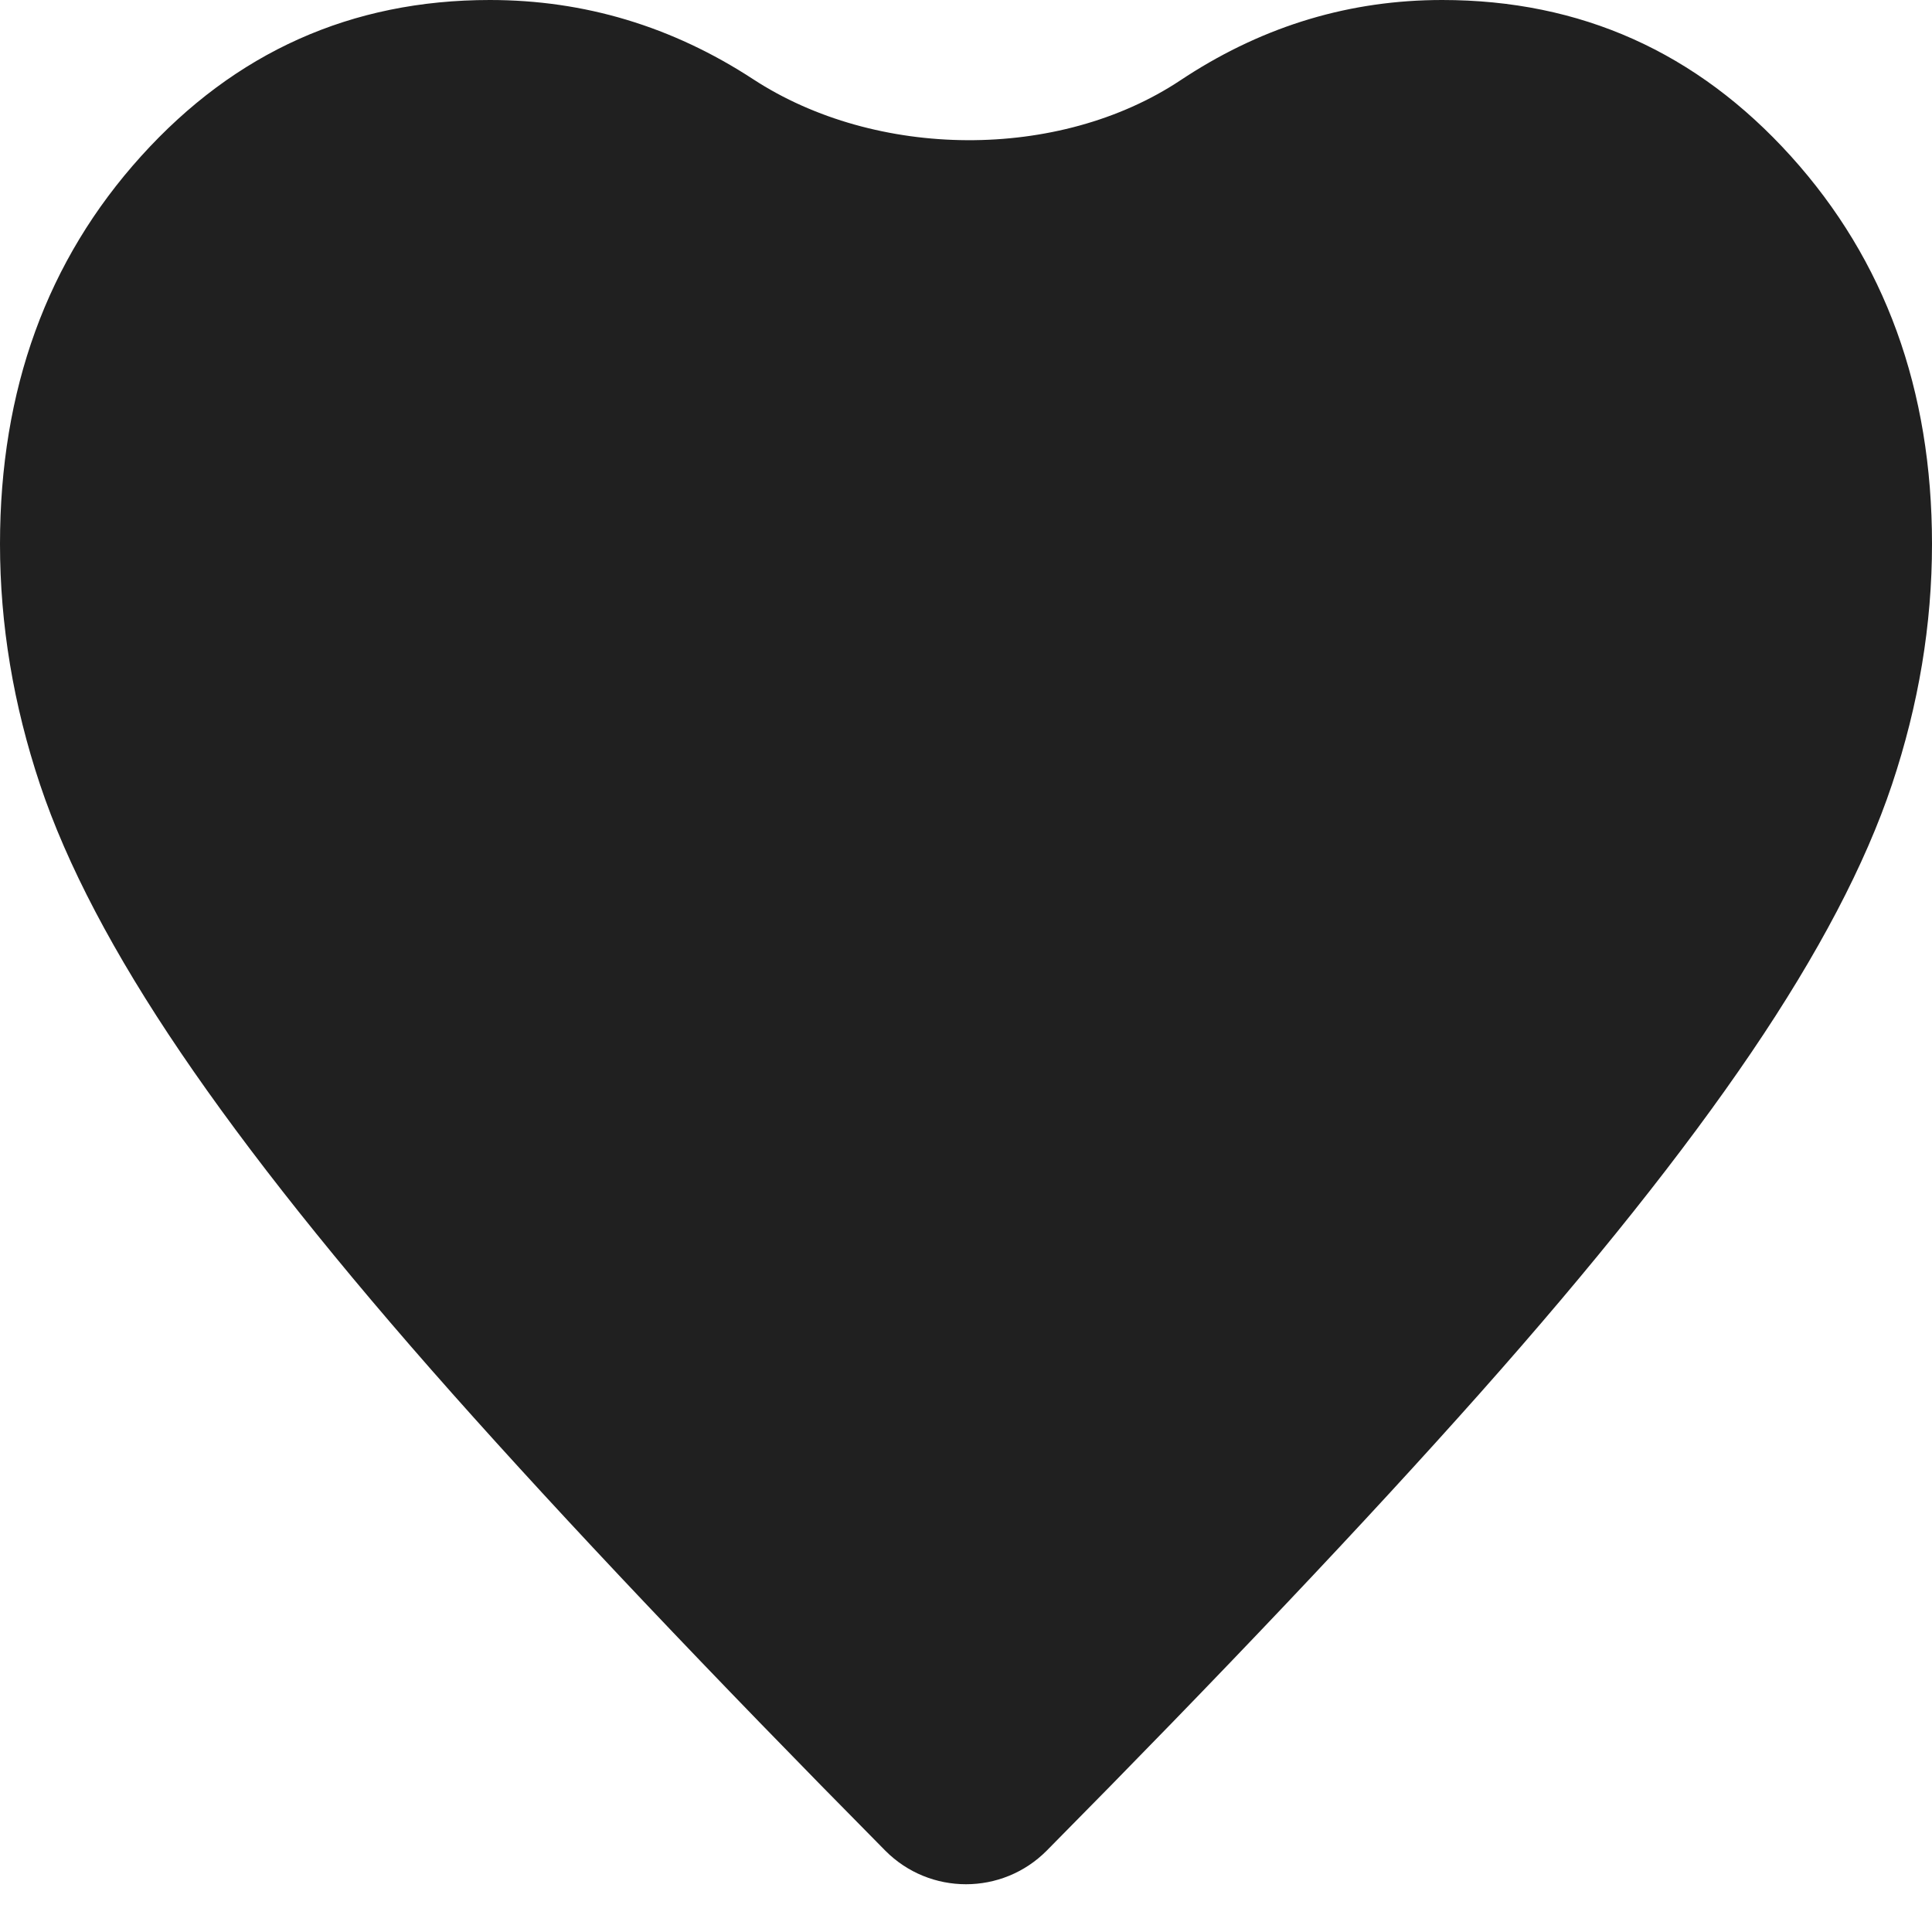
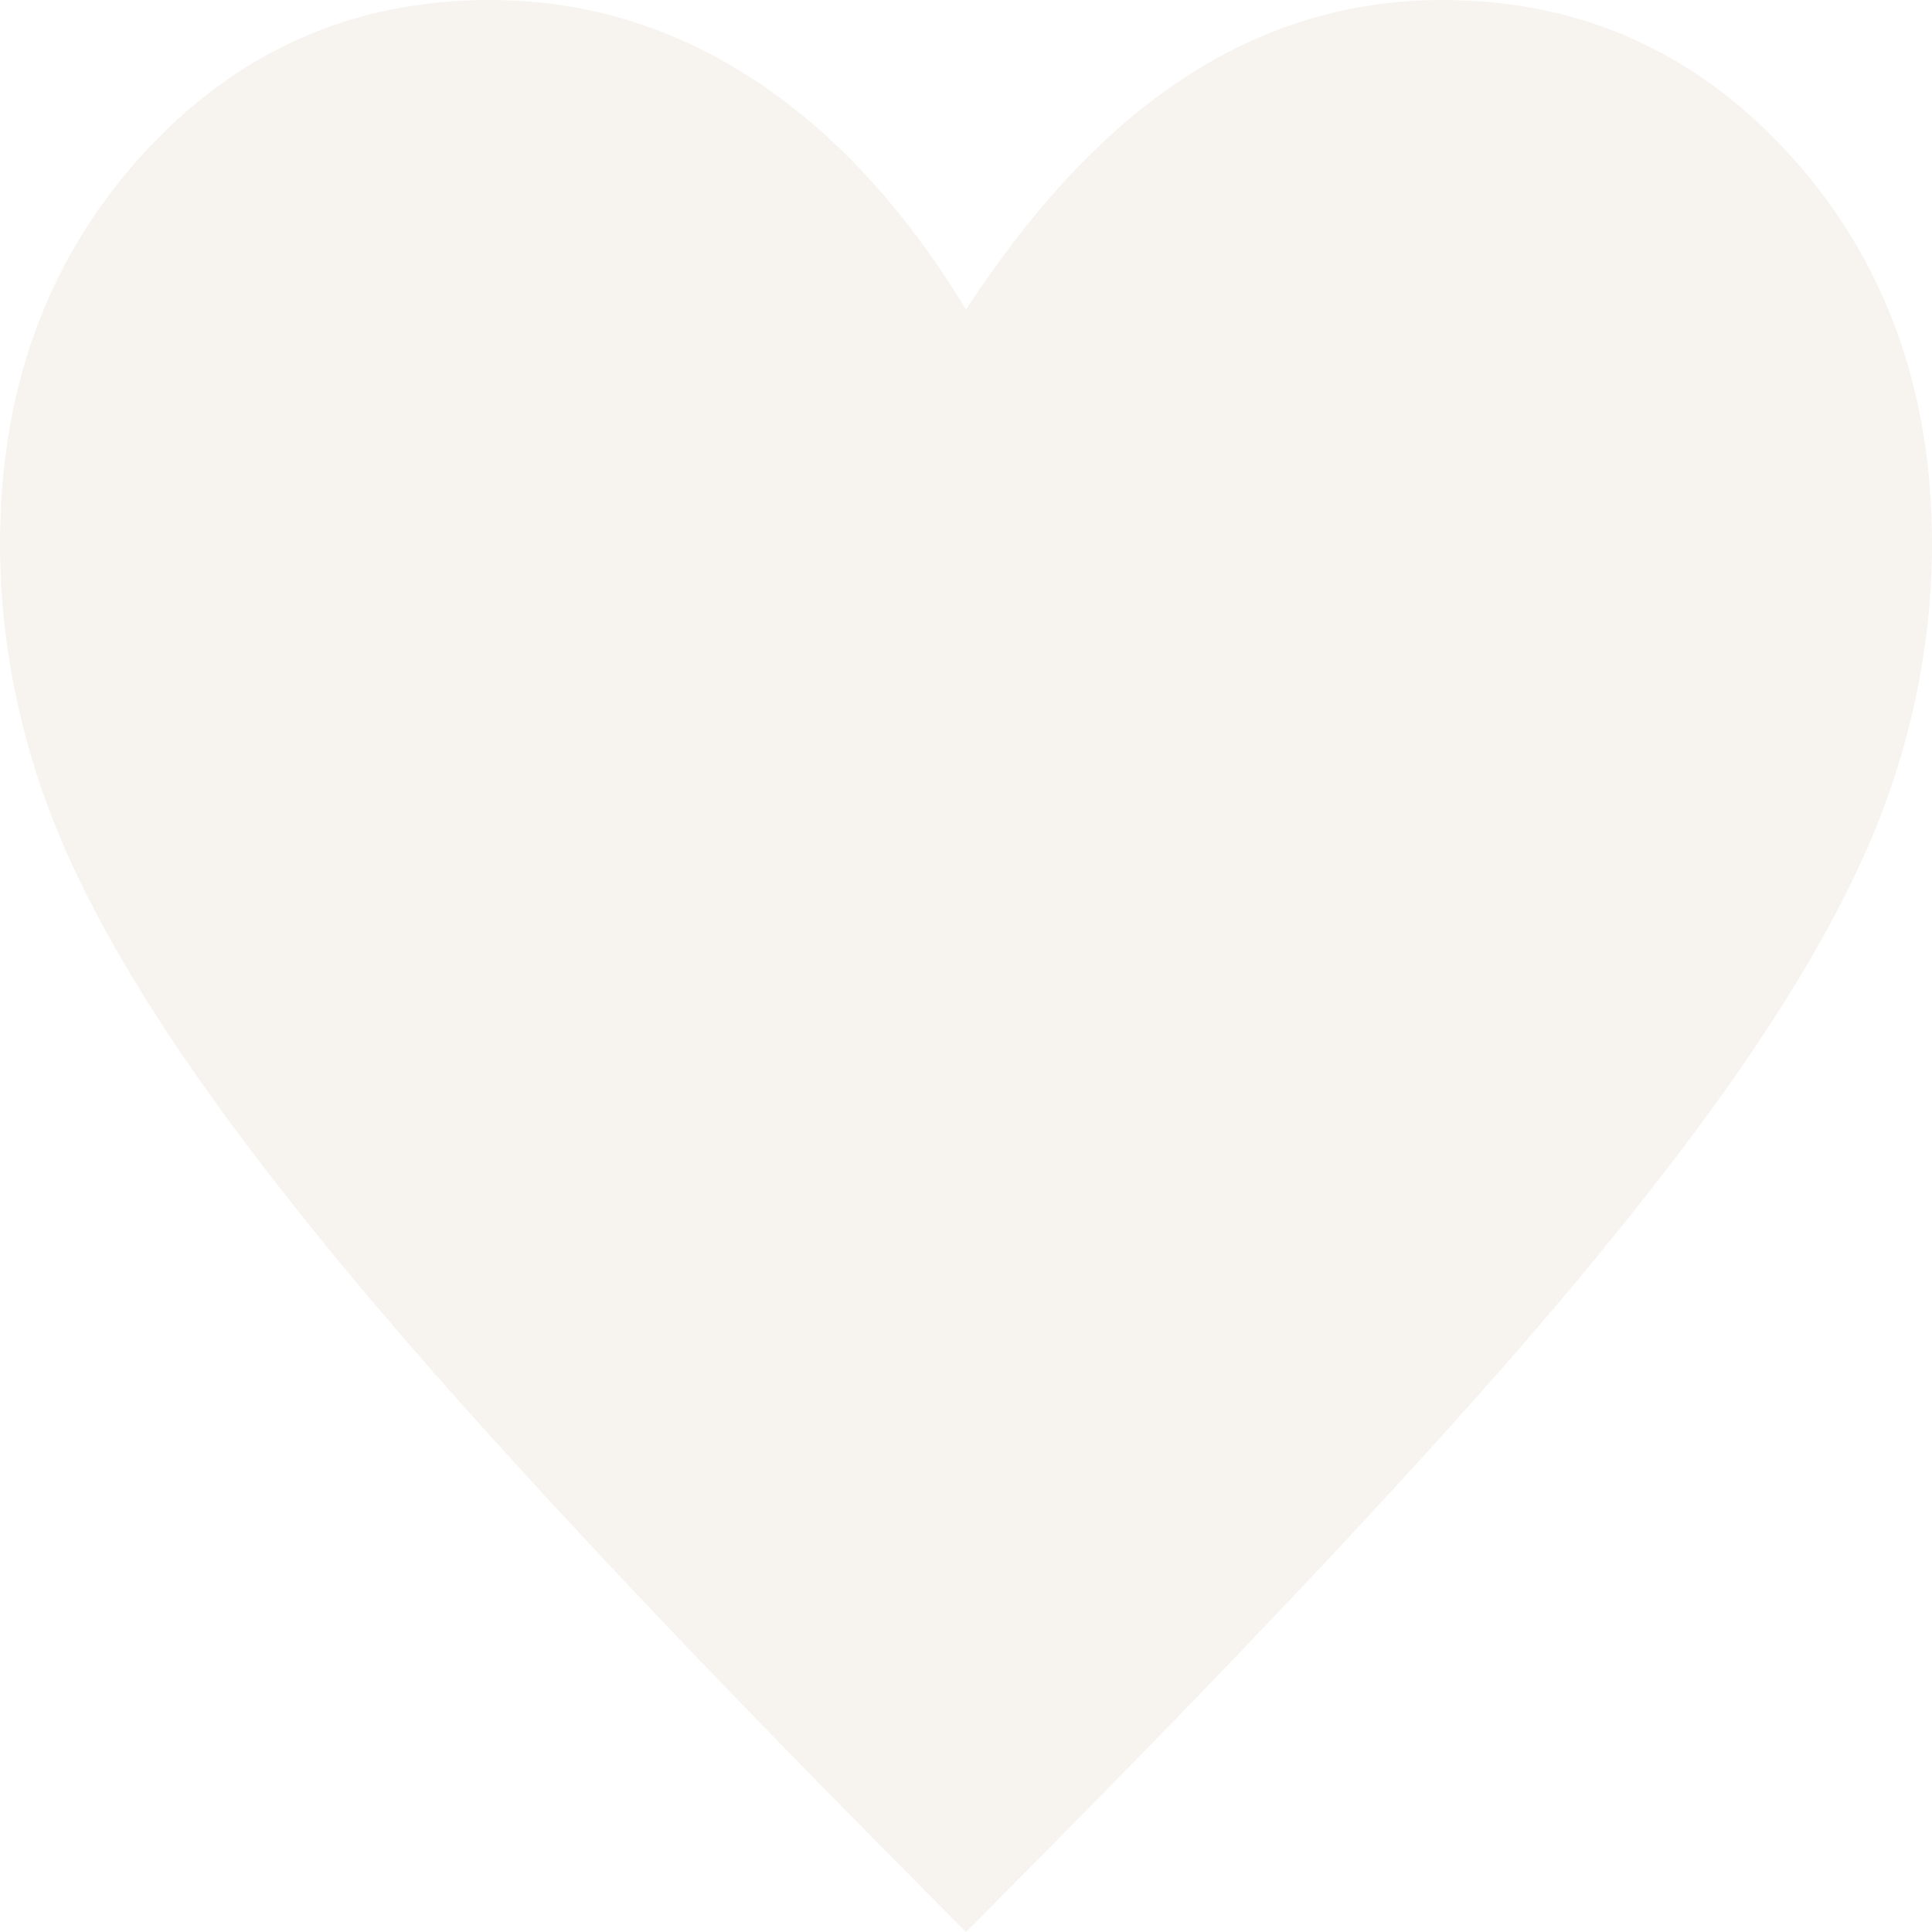
- <svg xmlns="http://www.w3.org/2000/svg" width="24" height="24" viewBox="0 0 24 24" fill="none">
-   <path d="M13.003 22.989C12.45 23.546 11.55 23.546 10.997 22.989C8.822 20.791 7.028 18.897 5.616 17.308C4.204 15.718 3.081 14.308 2.246 13.077C1.411 11.846 0.828 10.736 0.497 9.745C0.166 8.754 0 7.759 0 6.758C0 4.84 0.584 3.234 1.753 1.94C2.921 0.647 4.365 0 6.085 0C7.261 0 8.351 0.328 9.356 0.984C10.88 1.98 13.151 2.004 14.666 0.996C14.692 0.979 14.718 0.962 14.744 0.945C15.721 0.315 16.778 0 17.915 0C19.635 0 21.079 0.647 22.247 1.94C23.416 3.234 24 4.84 24 6.758C24 7.759 23.834 8.754 23.503 9.745C23.172 10.736 22.589 11.846 21.754 13.077C20.919 14.308 19.796 15.718 18.384 17.308C16.972 18.897 15.178 20.791 13.003 22.989Z" fill="#202020" />
+ <svg xmlns="http://www.w3.org/2000/svg" width="18" height="18" viewBox="0 0 18 18" fill="none">
+   <path d="M9 18L8.248 17.242C6.616 15.593 5.271 14.173 4.212 12.981C3.153 11.789 2.31 10.731 1.684 9.808C1.058 8.885 0.621 8.052 0.373 7.309C0.124 6.566 0 5.819 0 5.069C0 3.63 0.438 2.425 1.314 1.455C2.191 0.485 3.274 0 4.564 0C5.446 0 6.263 0.246 7.017 0.738C7.771 1.23 8.432 1.946 9 2.884C9.639 1.907 10.325 1.182 11.058 0.709C11.791 0.236 12.584 0 13.436 0C14.726 0 15.809 0.485 16.686 1.455C17.562 2.425 18 3.63 18 5.069C18 5.819 17.876 6.566 17.627 7.309C17.379 8.052 16.942 8.885 16.316 9.808C15.69 10.731 14.847 11.789 13.788 12.981C12.729 14.173 11.384 15.593 9.752 17.242L9 18Z" fill="#F7F4EF" />
</svg>
